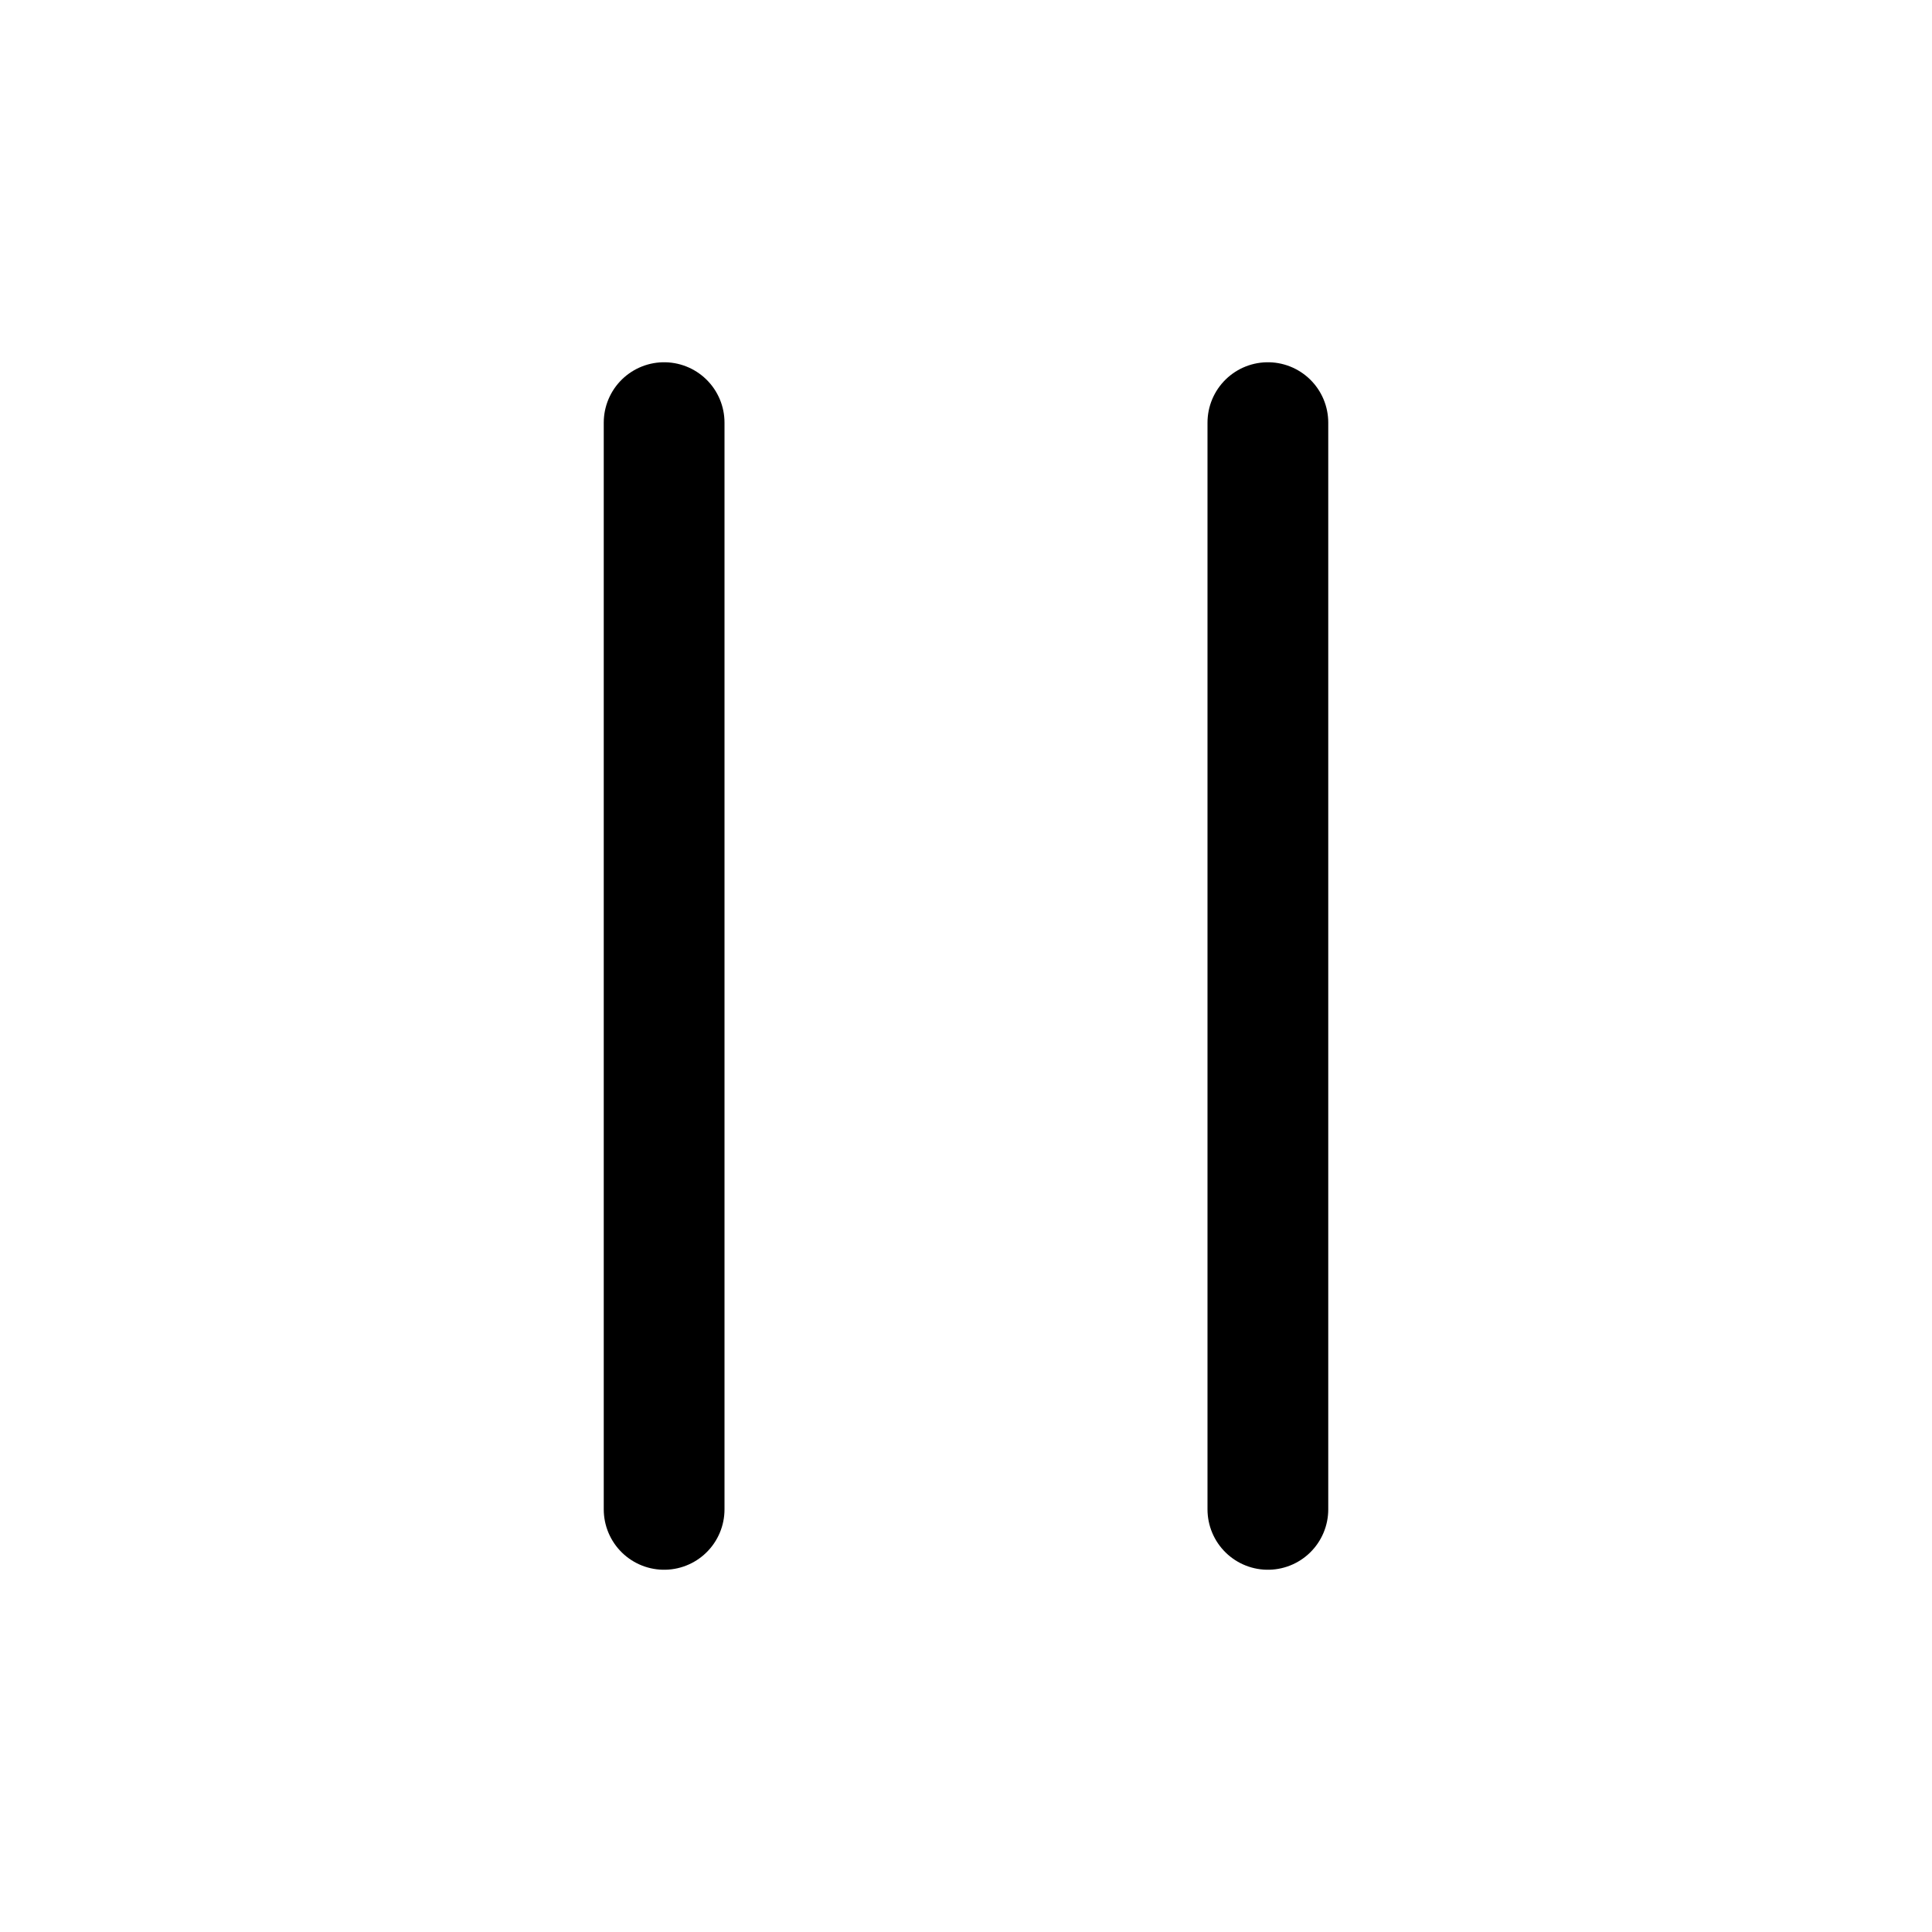
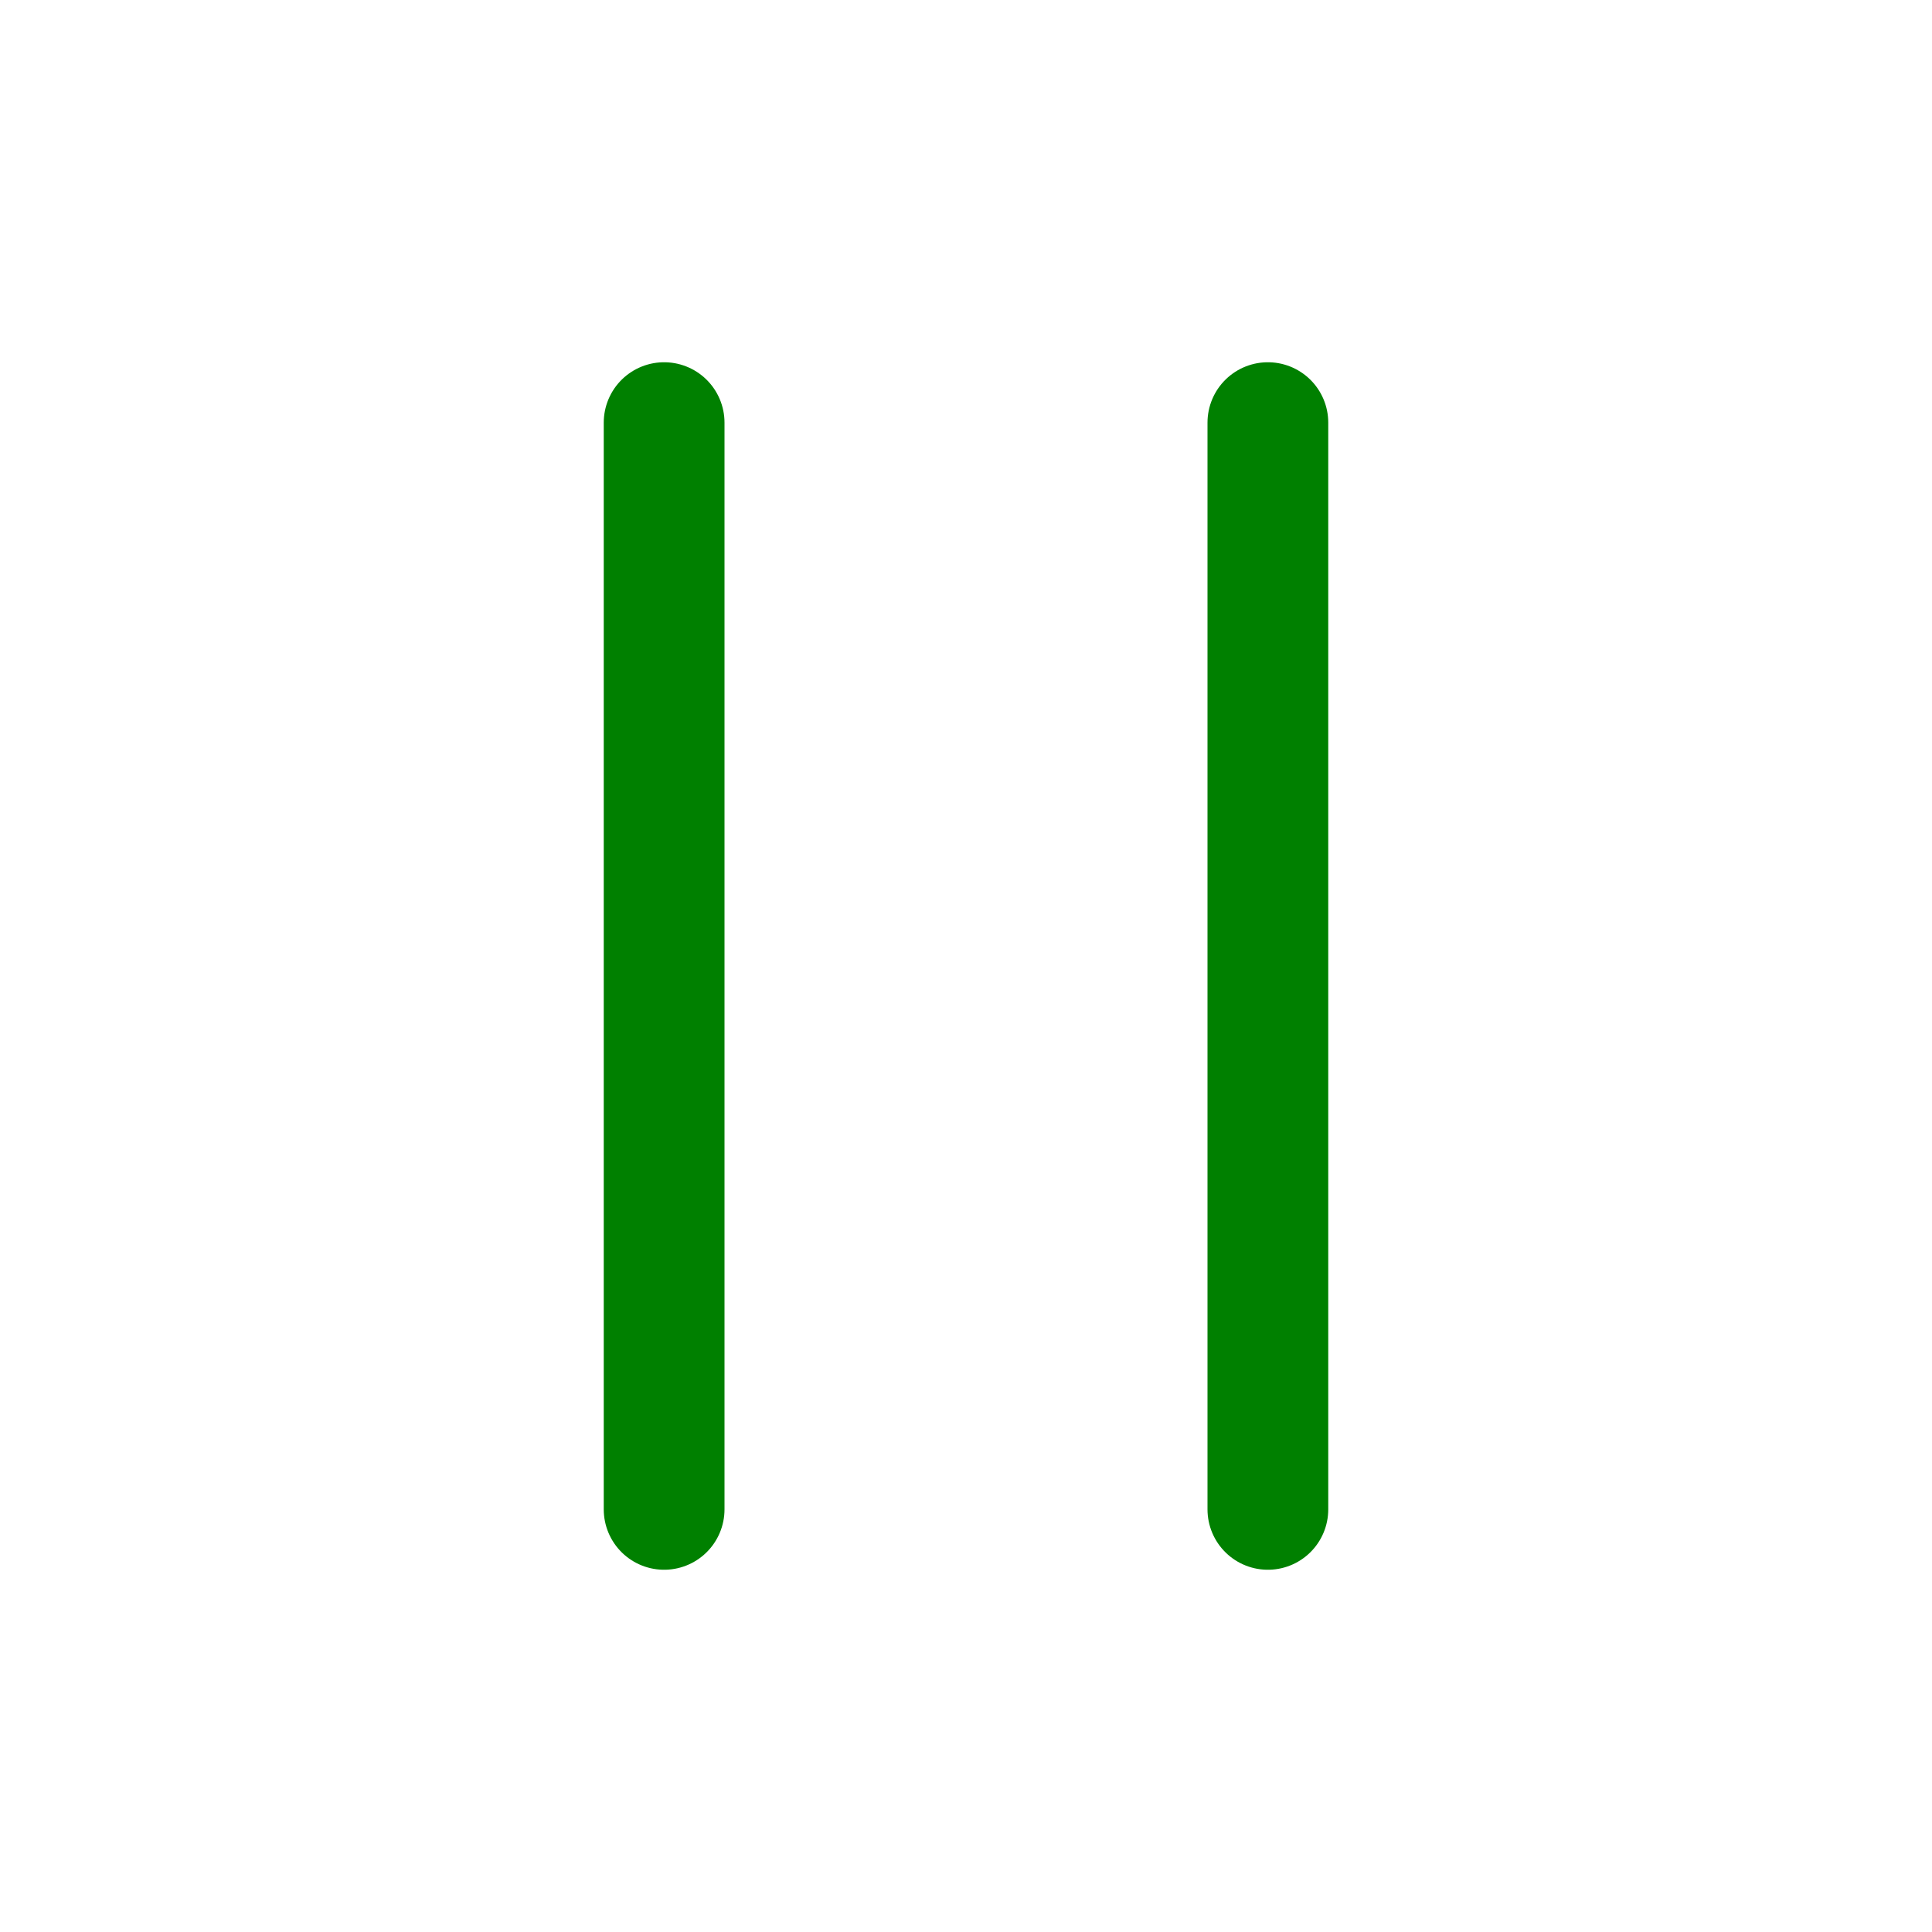
- <svg xmlns="http://www.w3.org/2000/svg" fill="none" viewBox="0 0 24 24" stroke-width="1.5" stroke="currentColor" class="size-6">
+ <svg xmlns="http://www.w3.org/2000/svg" fill="none" viewBox="0 0 24 24" stroke-width="1.5" stroke="green" class="size-6">
  <path stroke-linecap="round" stroke-linejoin="round" d="M15.75 5.25v13.5m-7.5-13.5v13.5" />
</svg>
